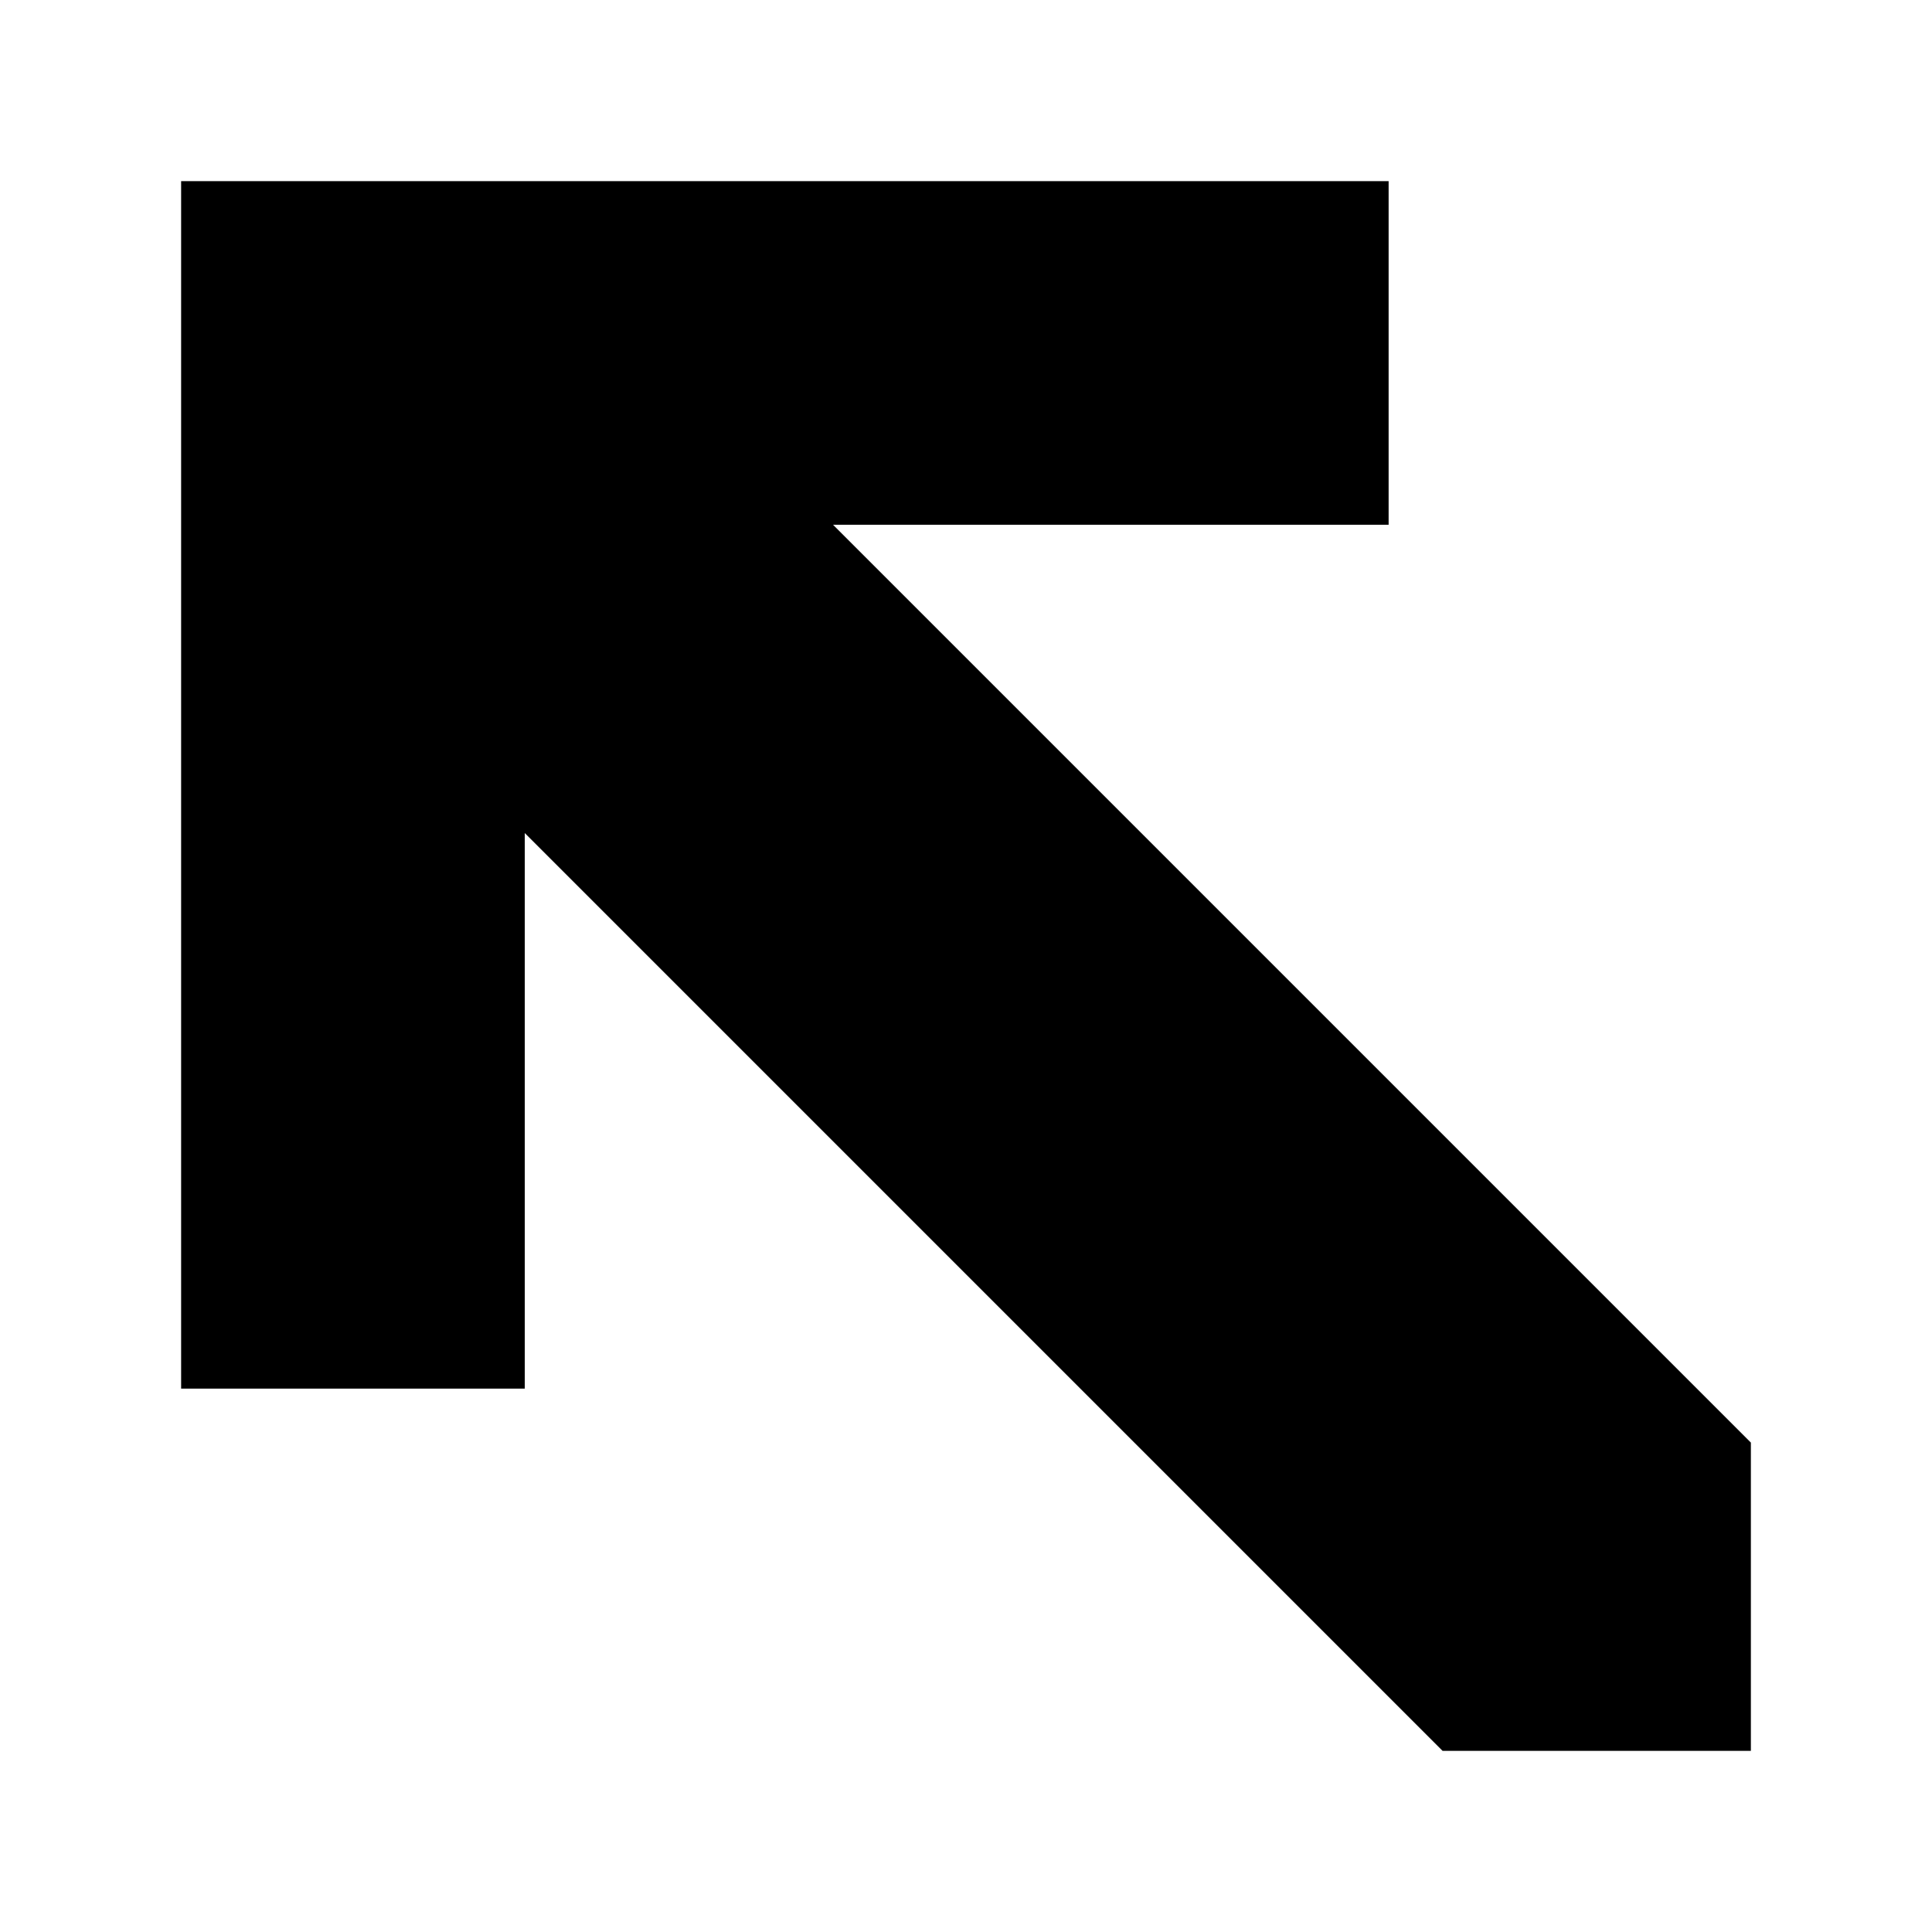
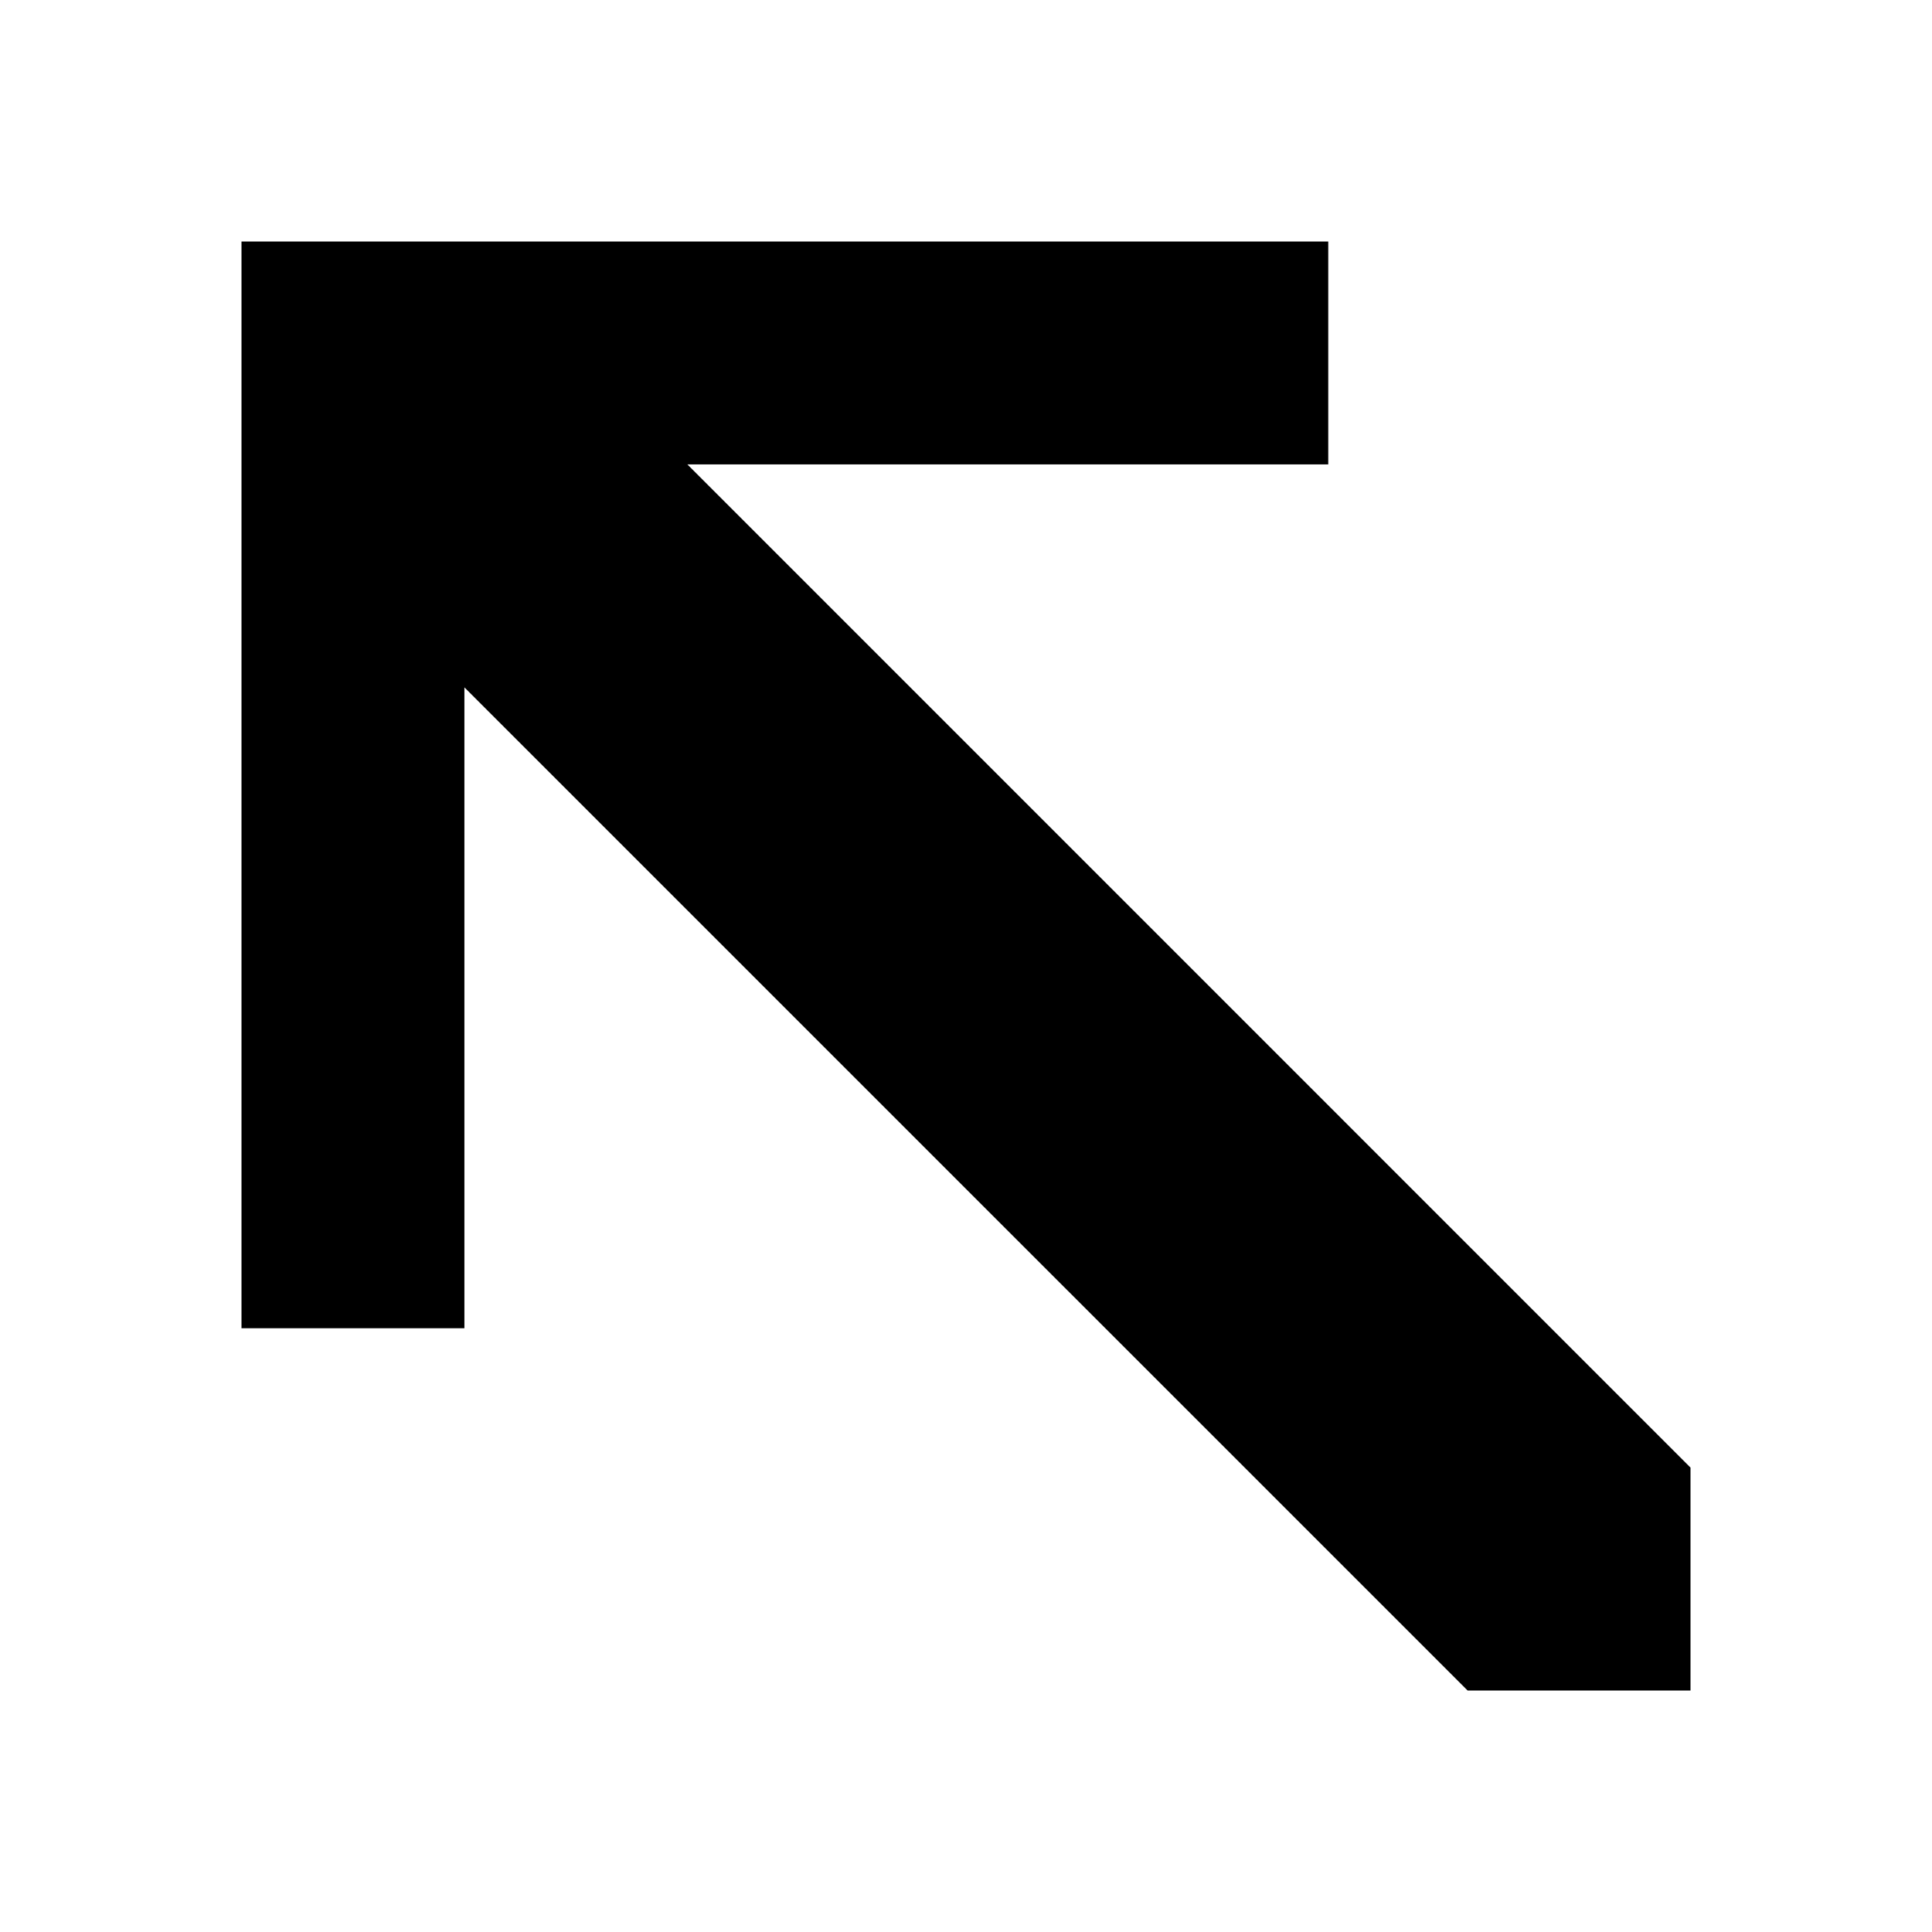
- <svg xmlns="http://www.w3.org/2000/svg" width="16" height="16" viewBox="0 0 16 16" fill="none">
-   <path d="M3.846 11L2 11L2 2L11 2L11 3.846L5.692 3.846L14 12.154L14 14L12.154 14L3.846 5.692L3.846 11Z" fill="black" stroke="black" />
+ <svg xmlns="http://www.w3.org/2000/svg" width="32" height="32" viewBox="0 0 32 32" fill="none">
+   <path d="M7.692 22L4 22L4 4L22 4L22 7.692L11.385 7.692L28 24.308L28 28L24.308 28L7.692 11.385L7.692 22Z" fill="black" />
</svg>
